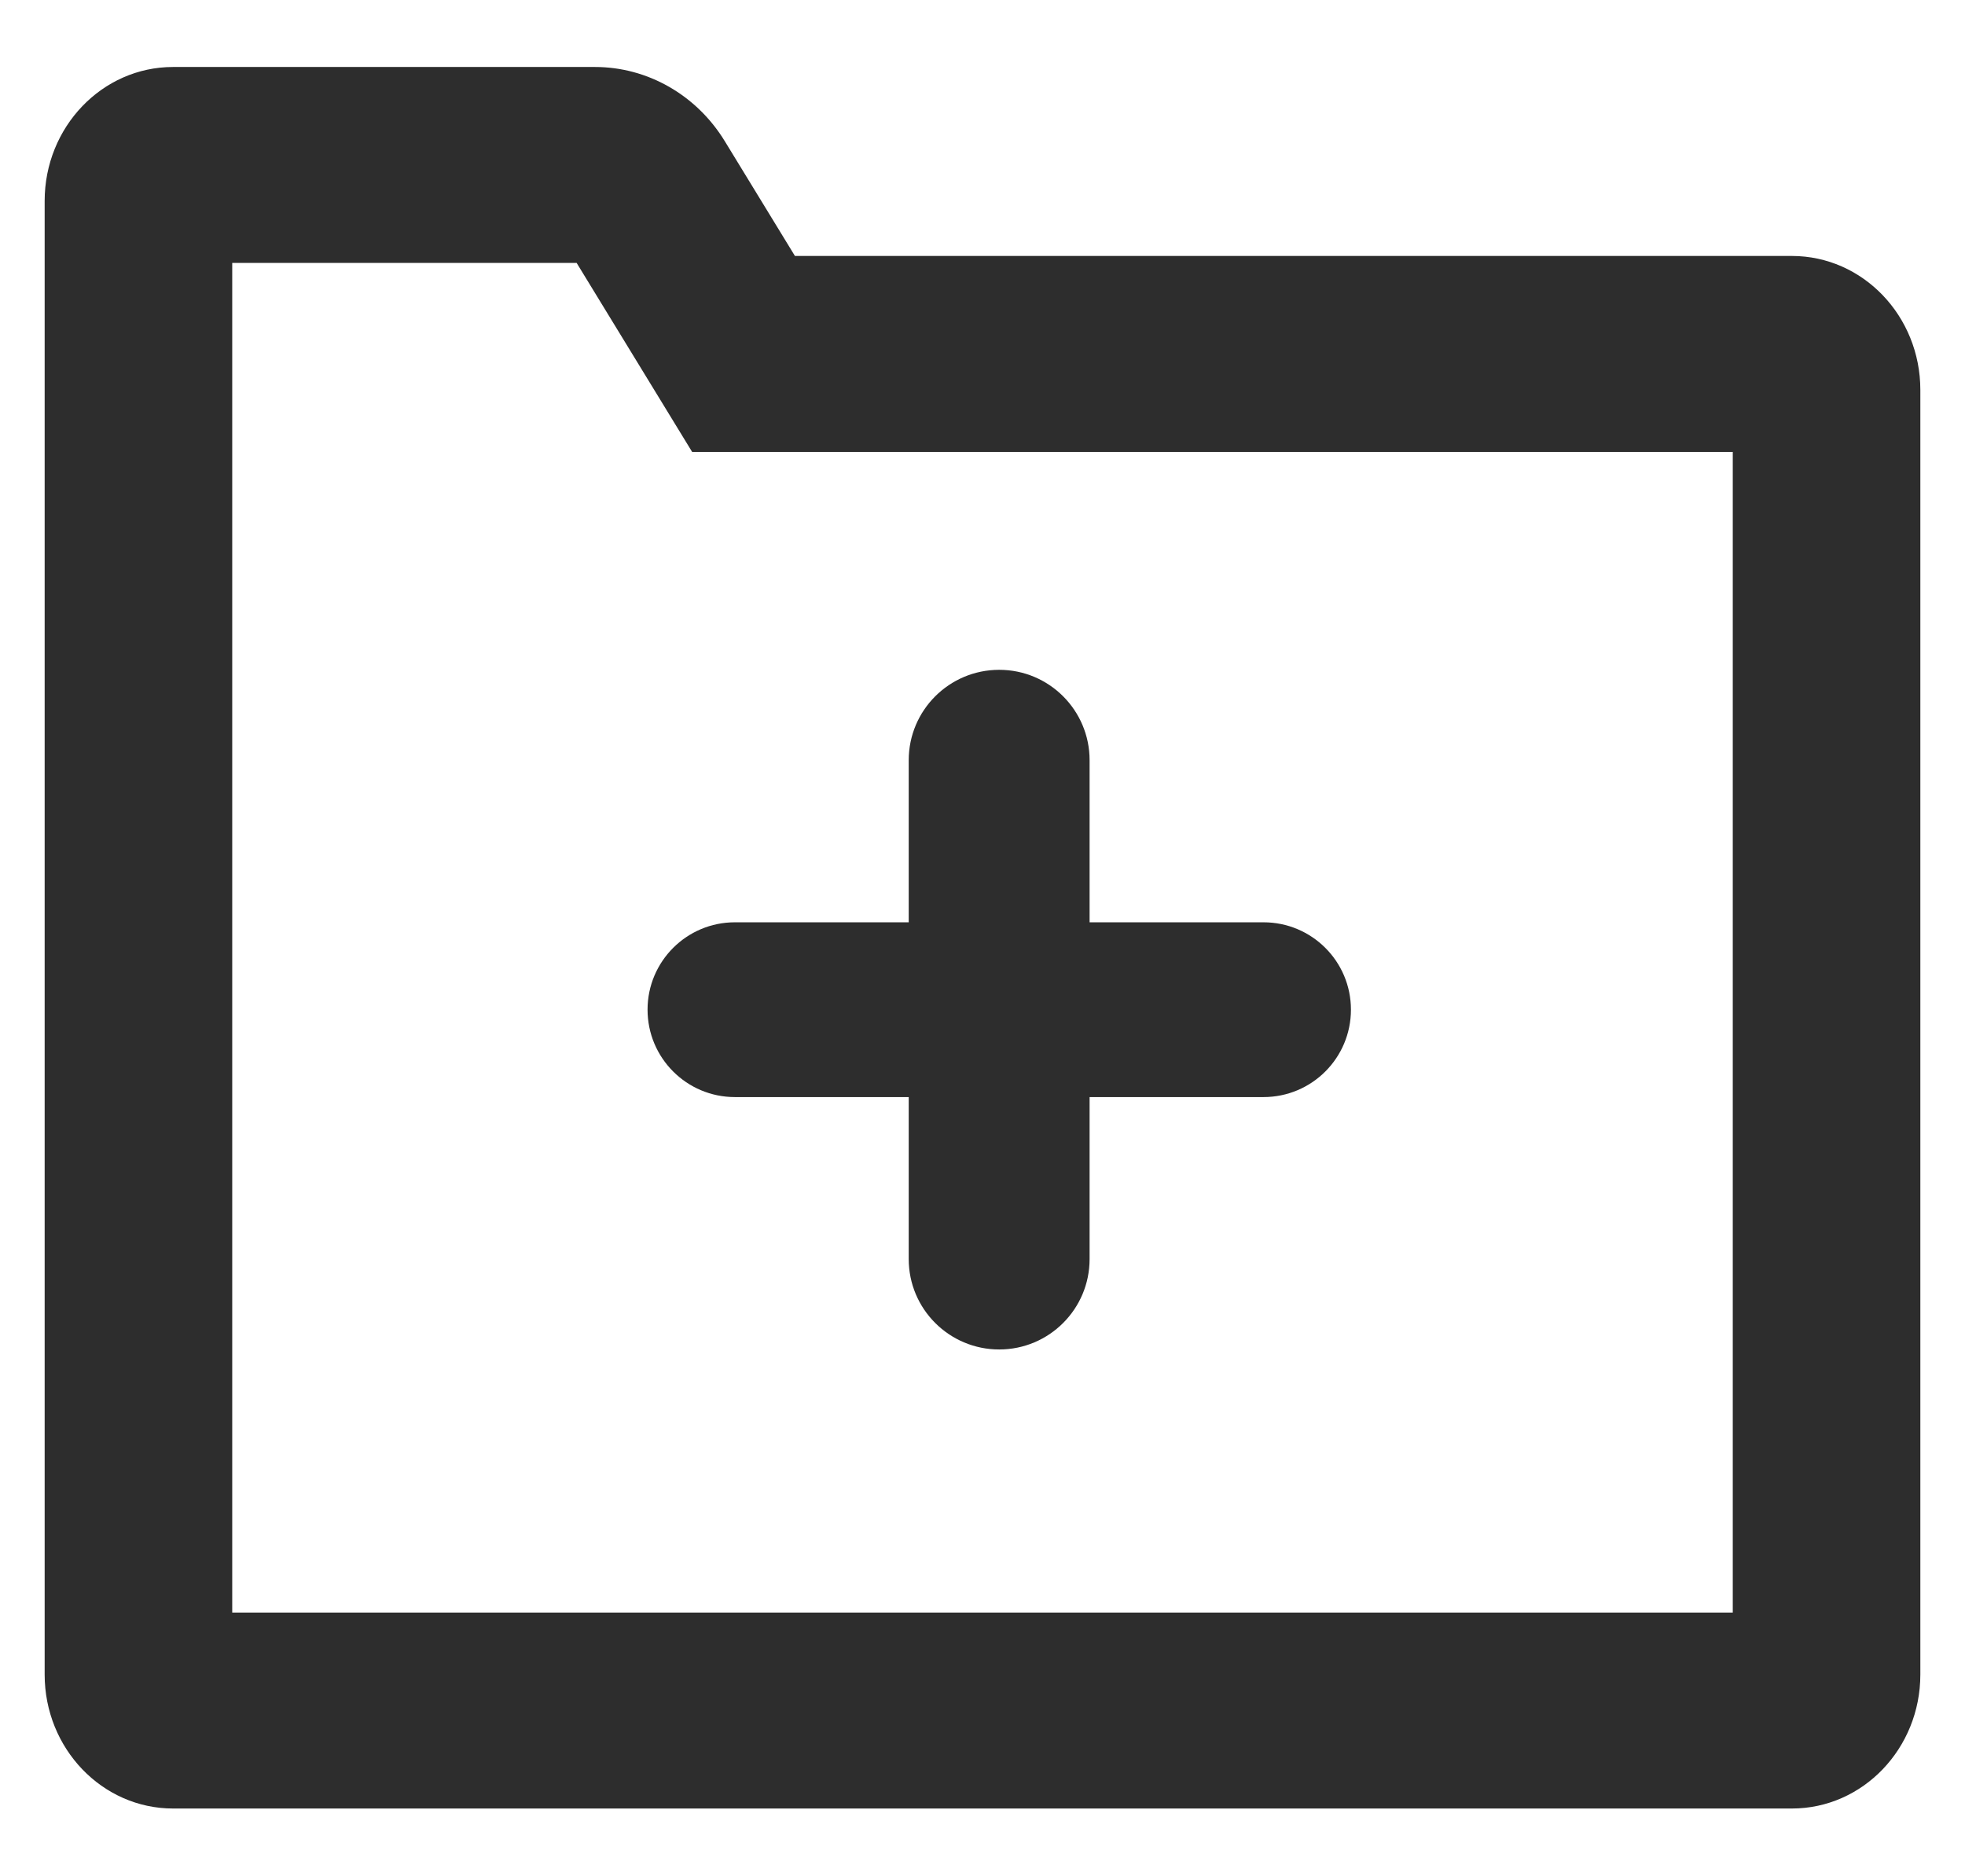
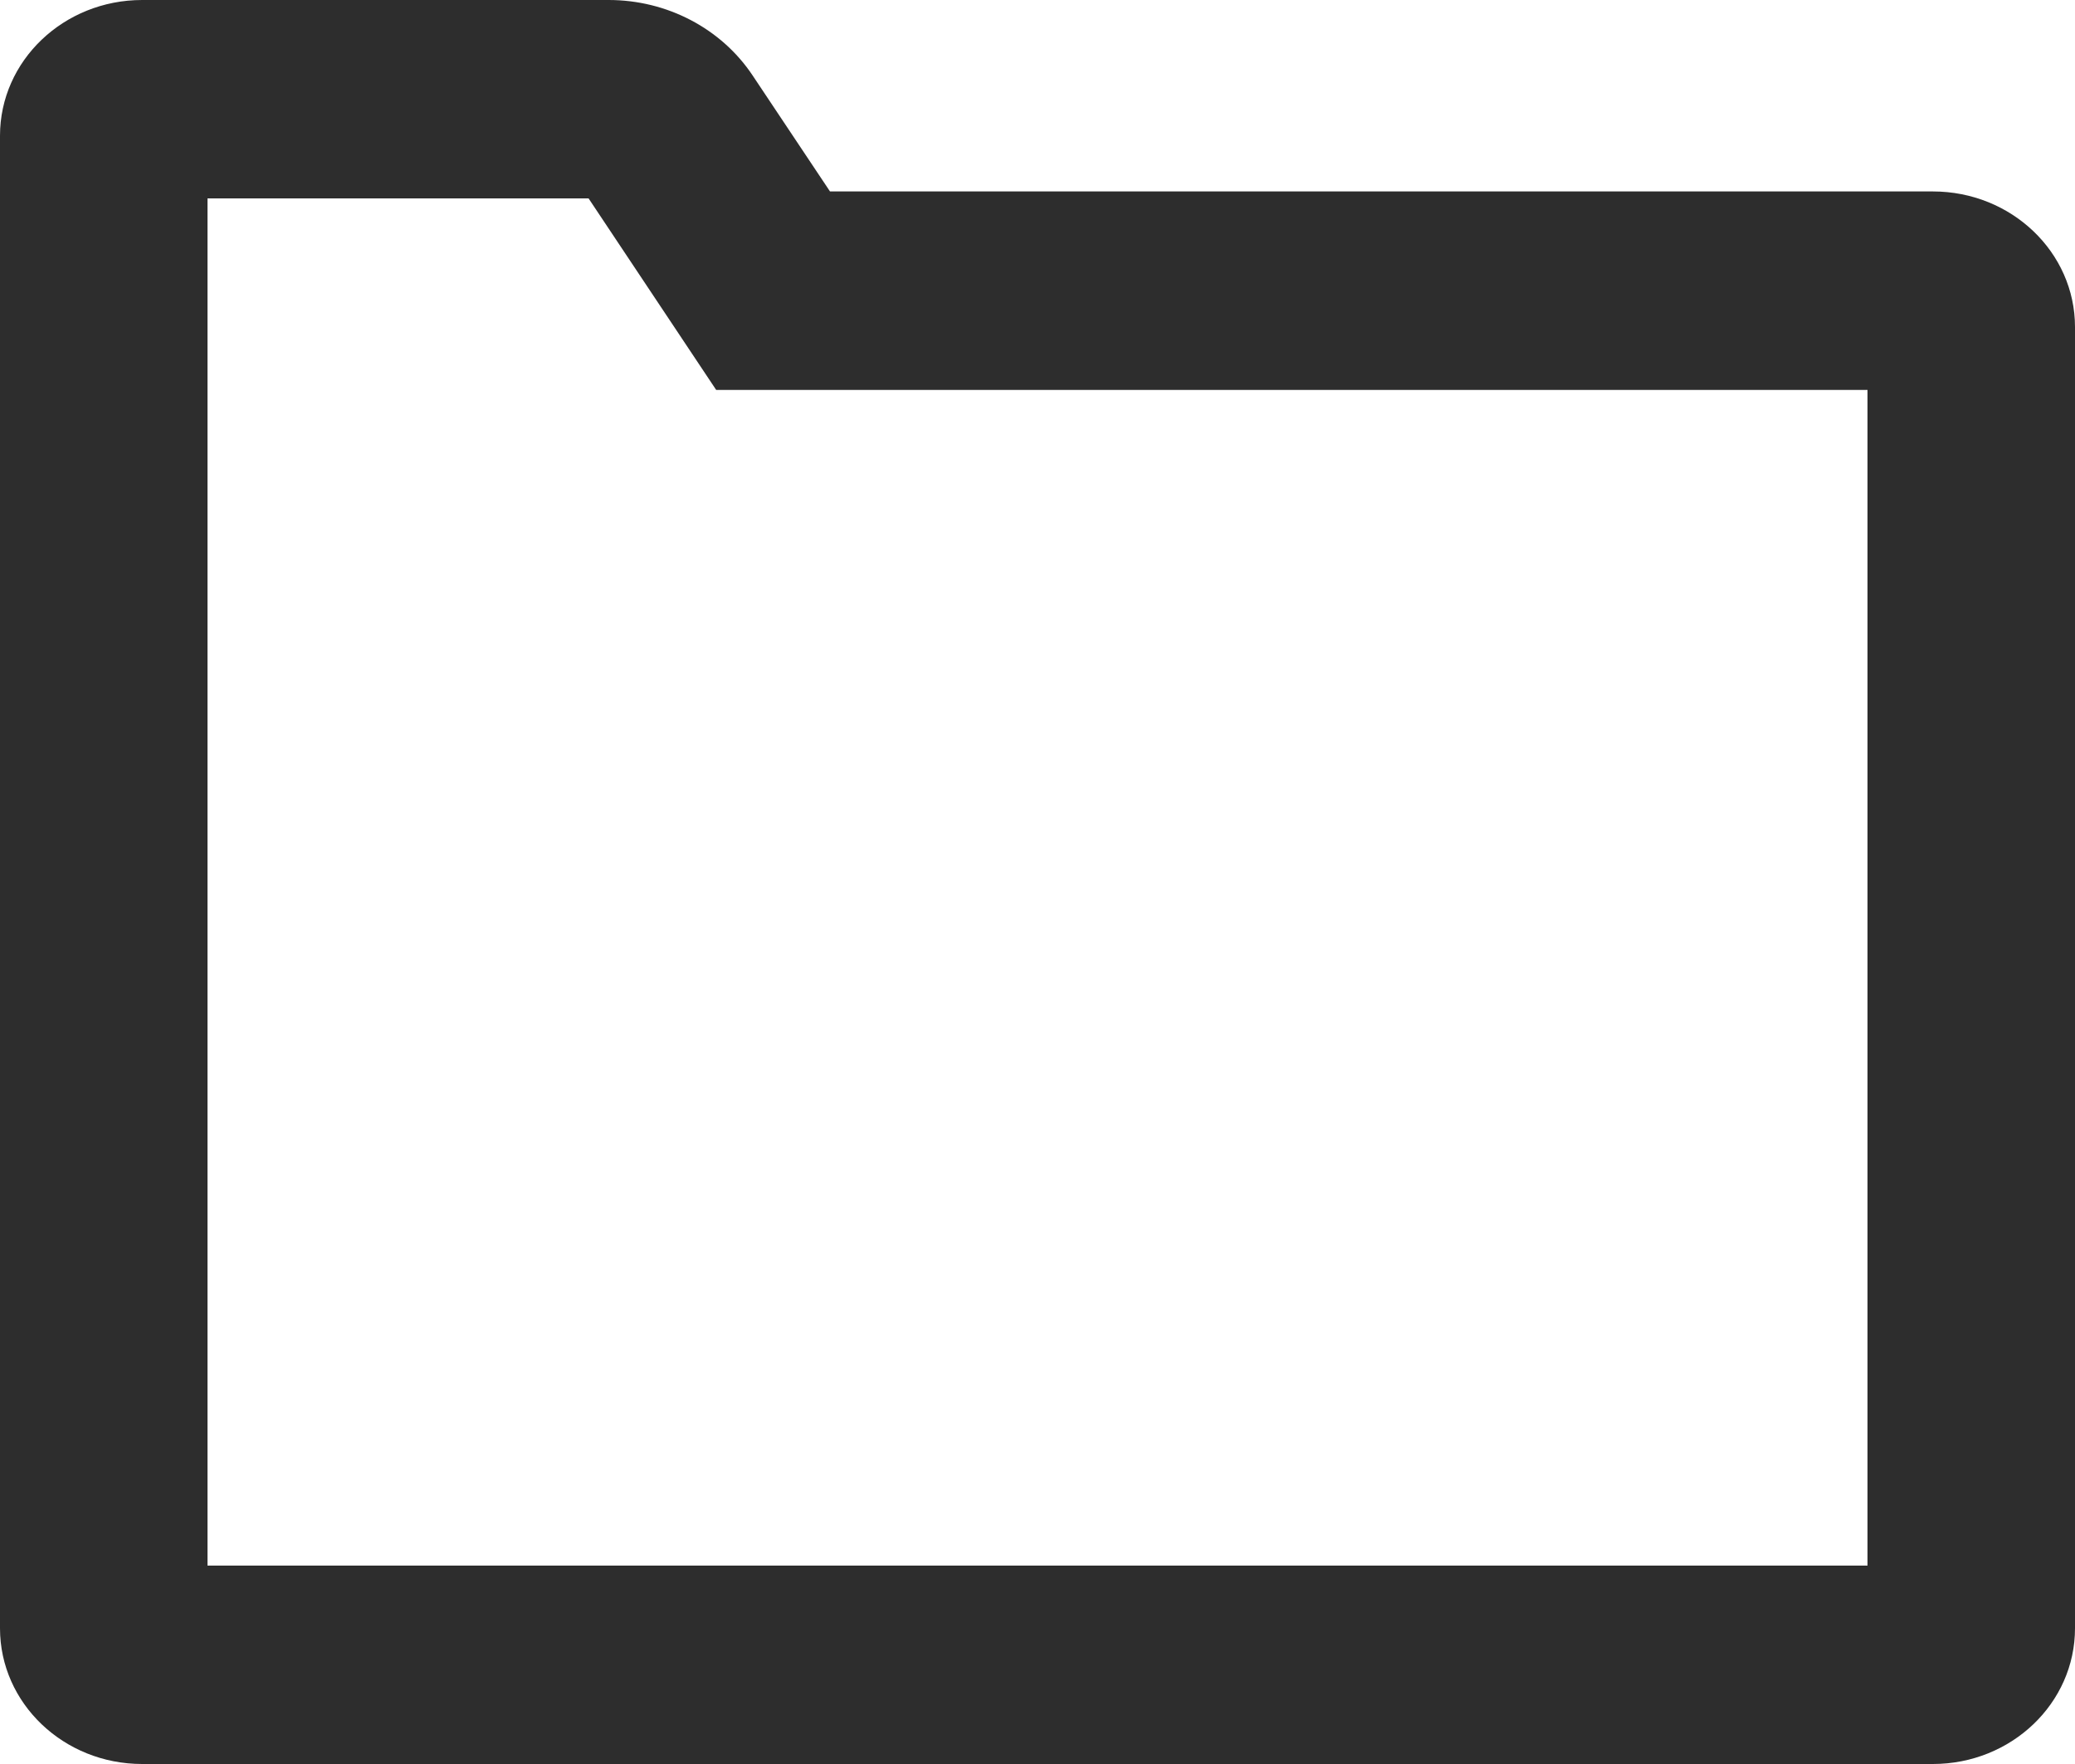
- <svg xmlns="http://www.w3.org/2000/svg" width="22" height="21" viewBox="0 0 22 21" fill="none">
-   <path id="Union" fill-rule="evenodd" clip-rule="evenodd" d="M6.456 2.944L7.749 5.06H19.4V18.056H2.6V2.944H6.456ZM8.116 1.583L8.9 2.866H20.062C20.856 2.866 21.5 3.538 21.5 4.366V18.75C21.5 19.578 20.856 20.25 20.062 20.25H1.938C1.144 20.25 0.5 19.578 0.5 18.75V2.25C0.5 1.422 1.144 0.75 1.938 0.75H6.661C7.25 0.75 7.8 1.064 8.116 1.583ZM11.187 7.5C11.746 7.5 12.199 7.953 12.199 8.512V10.327H14.146C14.687 10.327 15.125 10.765 15.125 11.305C15.125 11.846 14.687 12.284 14.146 12.284H12.199V14.098C12.199 14.657 11.746 15.11 11.187 15.11C10.628 15.11 10.174 14.657 10.174 14.098V12.284H8.228C7.688 12.284 7.25 11.846 7.25 11.305C7.25 10.765 7.688 10.327 8.228 10.327H10.174V8.512C10.174 7.953 10.628 7.5 11.187 7.5Z" fill="#2D2D2D" />
+ <svg xmlns="http://www.w3.org/2000/svg" width="20" height="17" viewBox="0 0 20 17" fill="none">
+   <path id="Union" d="M5.867 0C6.429 0 6.952 0.274 7.254 0.727L8 1.845H18.63C19.386 1.845 20 2.43 20 3.152V15.692C20 16.415 19.386 17 18.63 17H1.37C0.614 17 4.23199e-05 16.415 0 15.692V1.308C4.26964e-05 0.585 0.614 0 1.37 0H5.867ZM2 15.088H18V3.758H6.903L5.673 1.912H2V15.088Z" fill="#2D2D2D" />
</svg>
